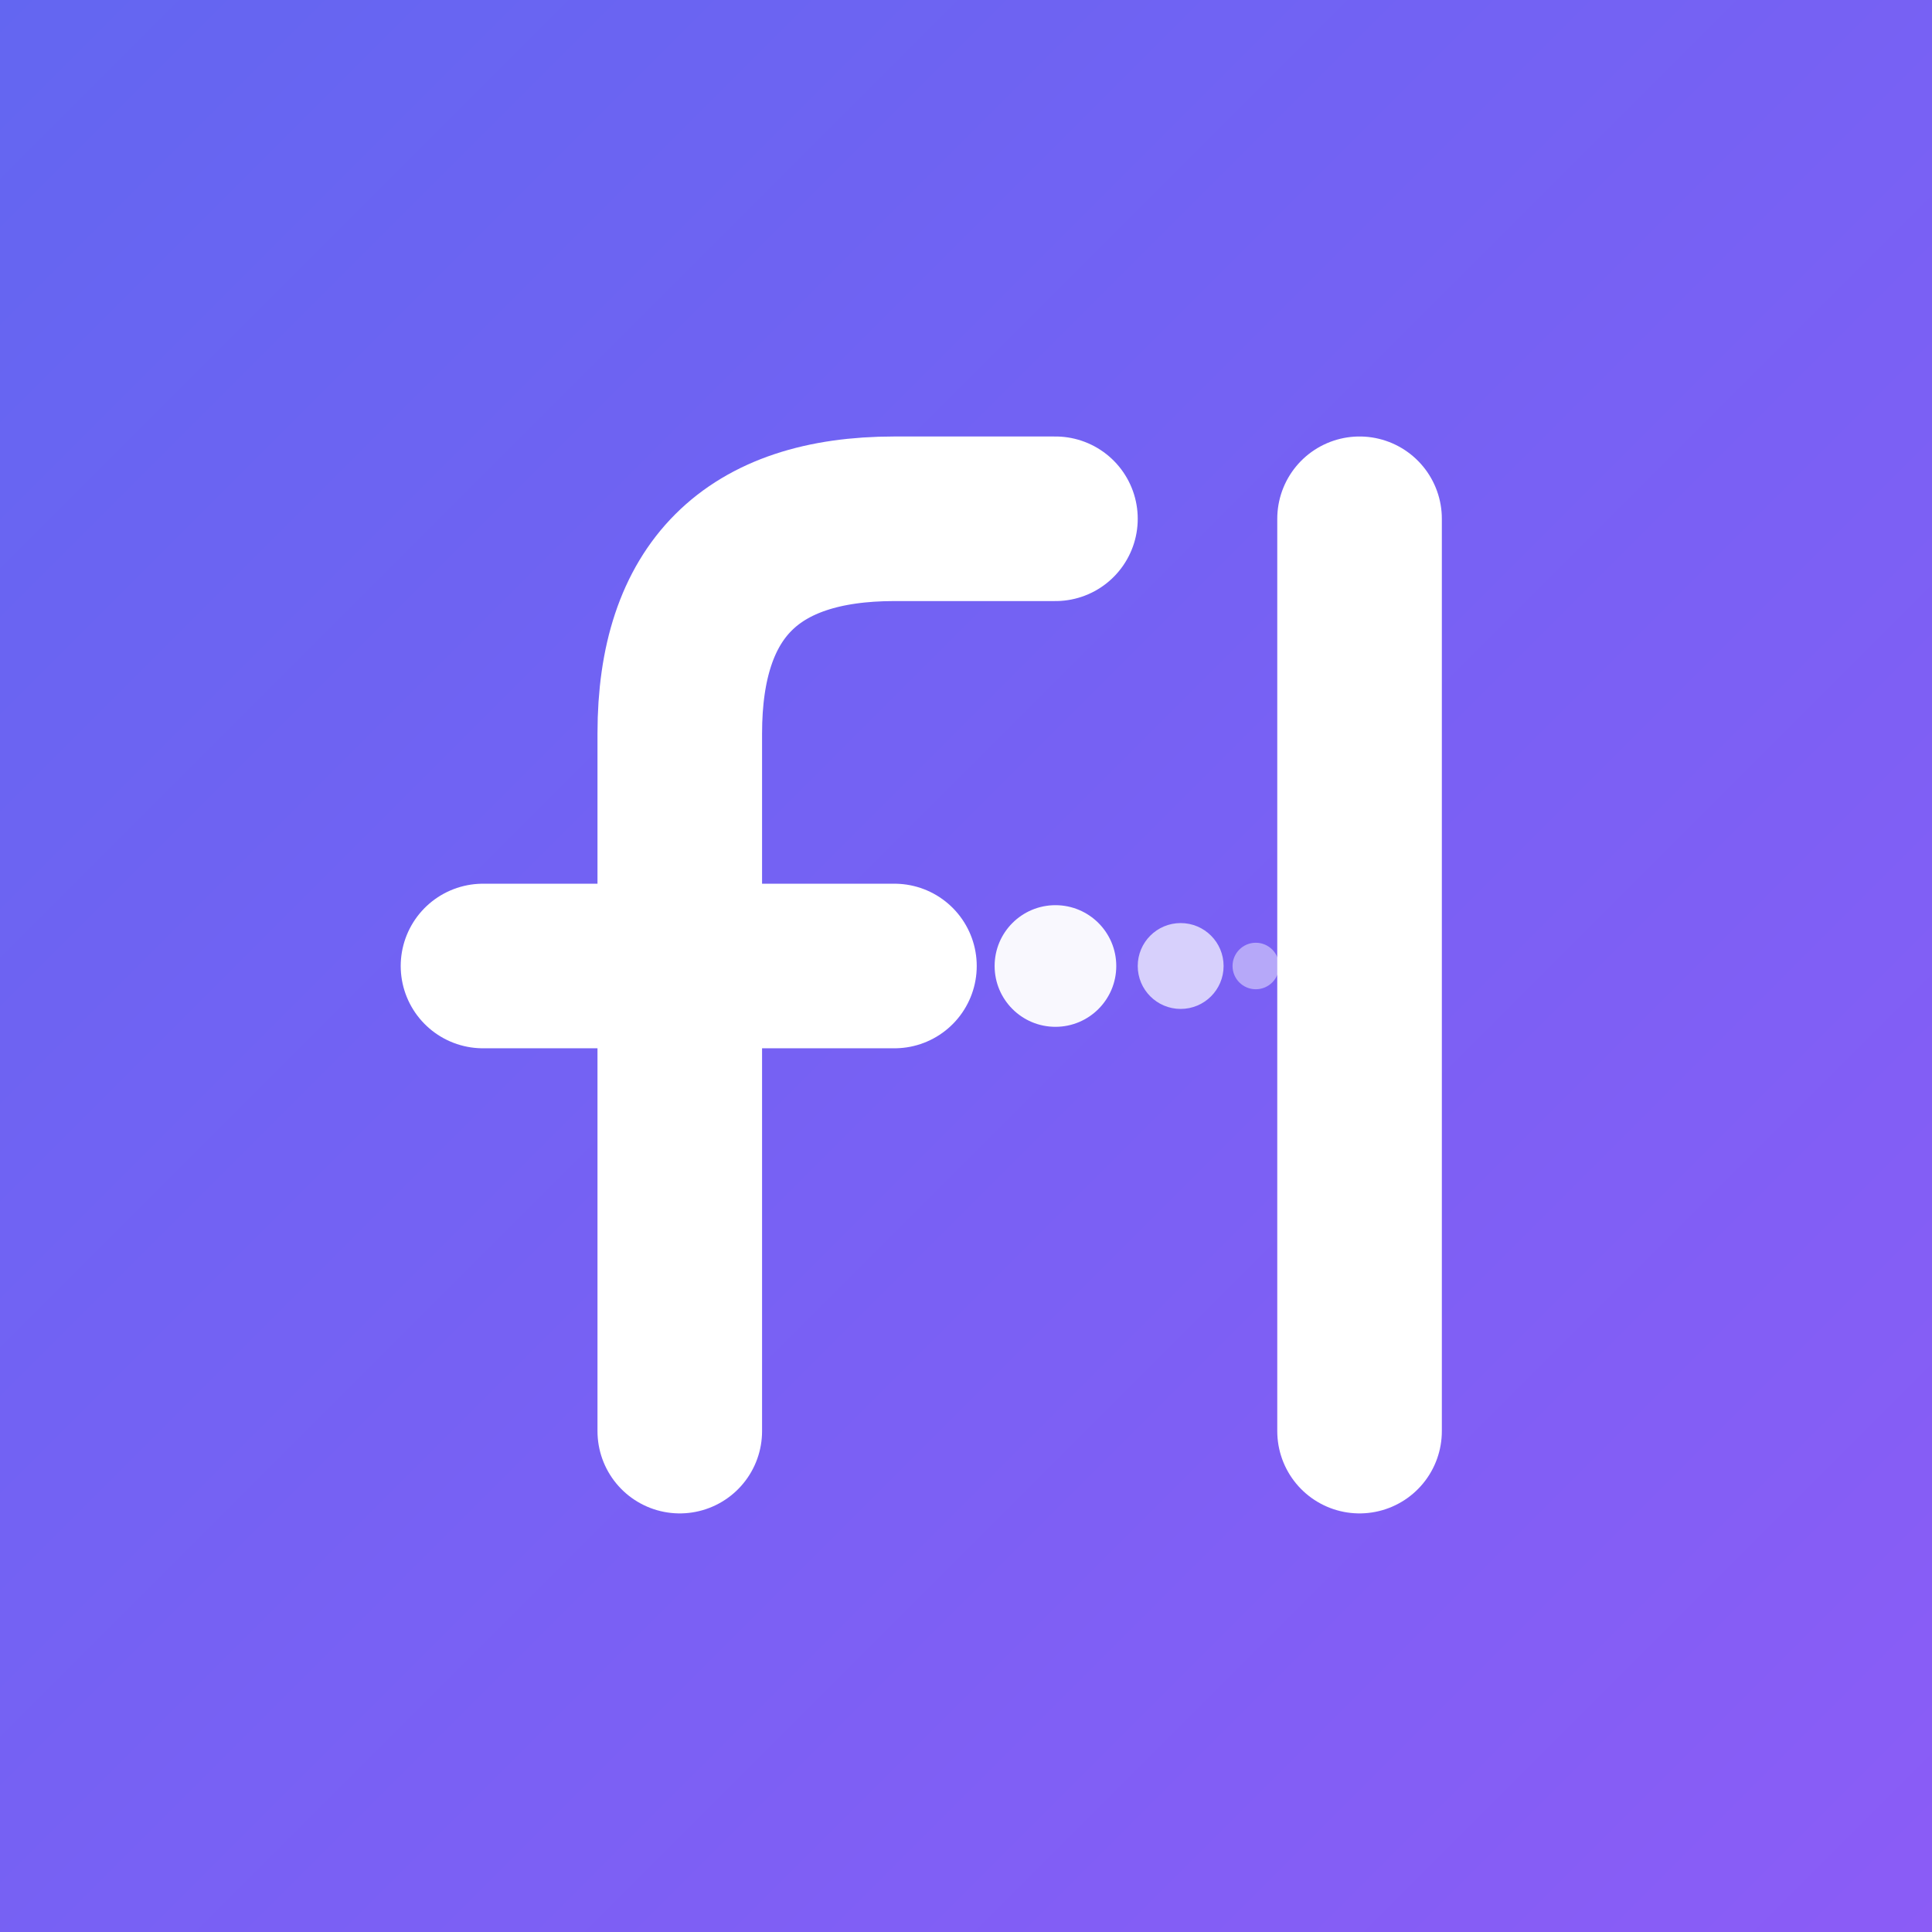
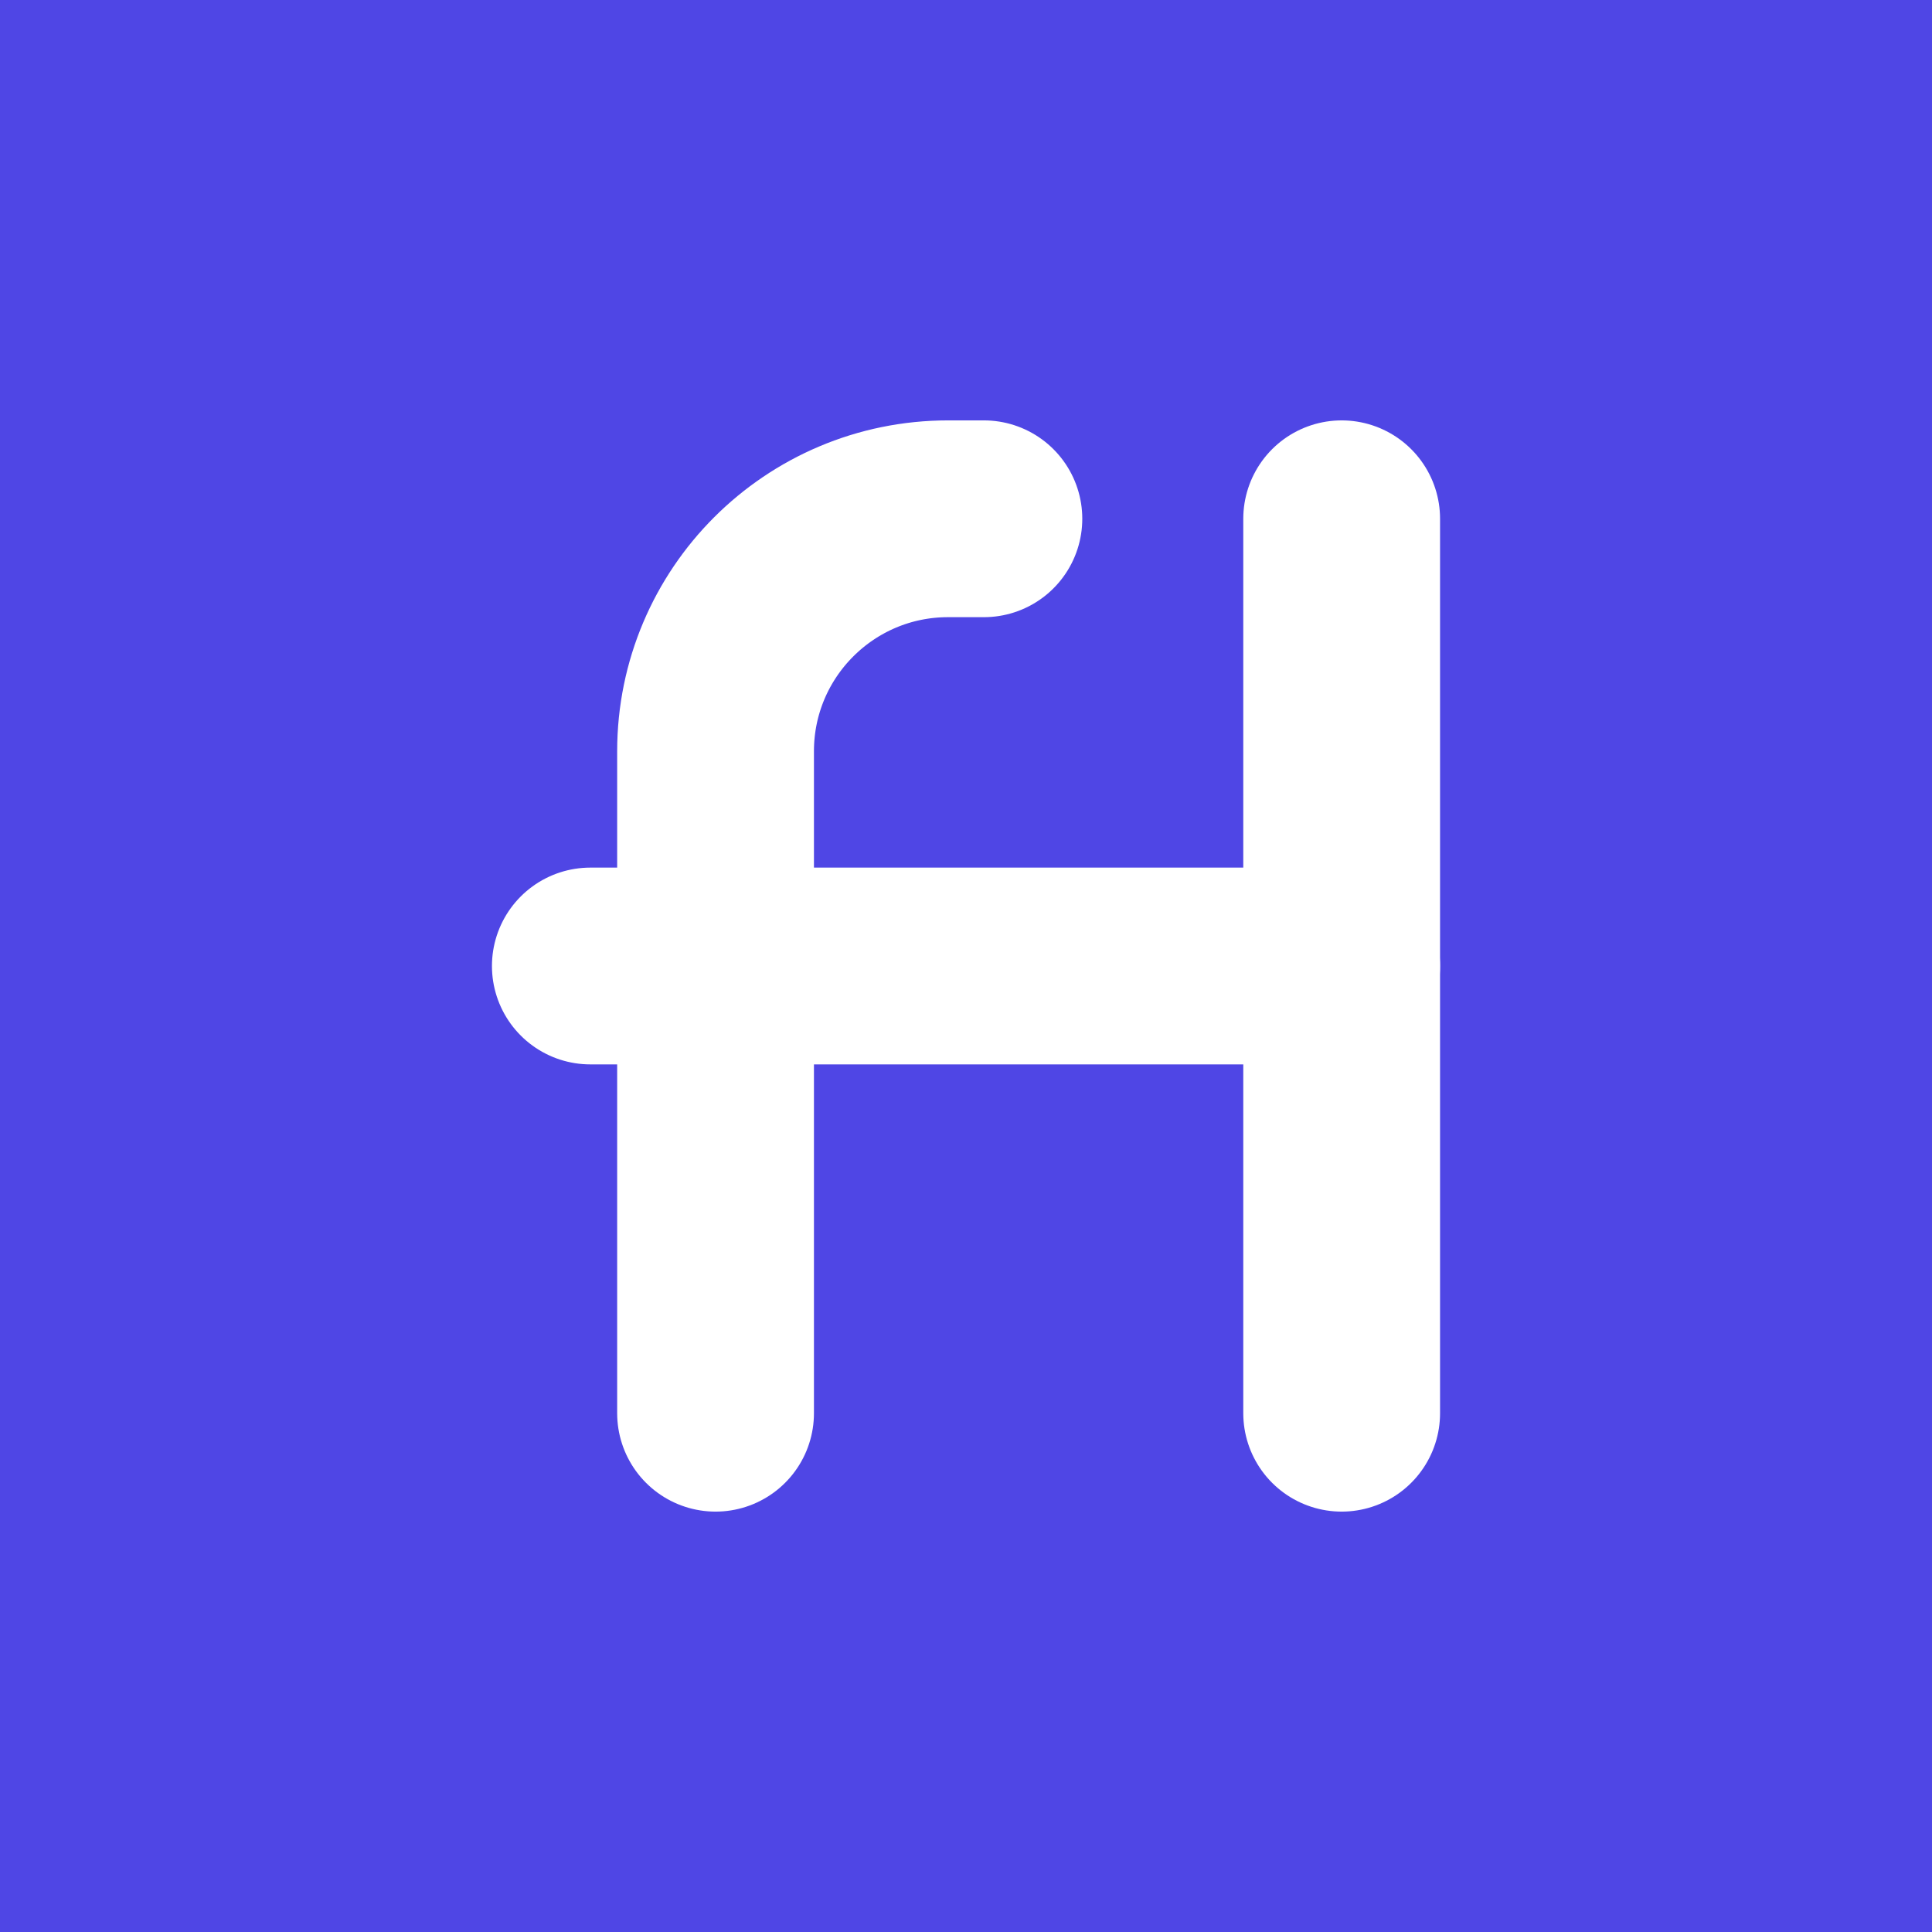
<svg xmlns="http://www.w3.org/2000/svg" viewBox="0 0 1080 1080">
-   <defs>
-     <linearGradient id="g" x1="0" y1="0" x2="1" y2="1">
-       <stop offset="0" stop-color="#6366f1" />
-       <stop offset="1" stop-color="#8b5cf6" />
-     </linearGradient>
-   </defs>
-   <rect width="1080" height="1080" fill="url(#g)" />
-   <g fill="none" stroke="#ffffff" stroke-width="92" stroke-linecap="round" stroke-linejoin="round">
-     <path d="M380 800 V410 Q380 290 500 290 H590" />
-     <path d="M270 540 H500" />
-     <path d="M760 290 V800" />
-   </g>
-   <g fill="#ffffff">
-     <circle cx="590" cy="540" r="34" opacity="0.95" />
-     <circle cx="660" cy="540" r="24" opacity="0.7" />
-     <circle cx="702" cy="540" r="13" opacity="0.45" />
+   <rect width="1080" height="1080" fill="#4f46e5" />
+   <g fill="none" stroke="#ffffff" stroke-width="110" stroke-linecap="round" stroke-linejoin="round">
+     <path d="M400 790 V420 A130 130 0 0 1 530 290 H550" />
+     <path d="M330 540 H750" />
+     <path d="M750 290 V790" />
  </g>
</svg>
